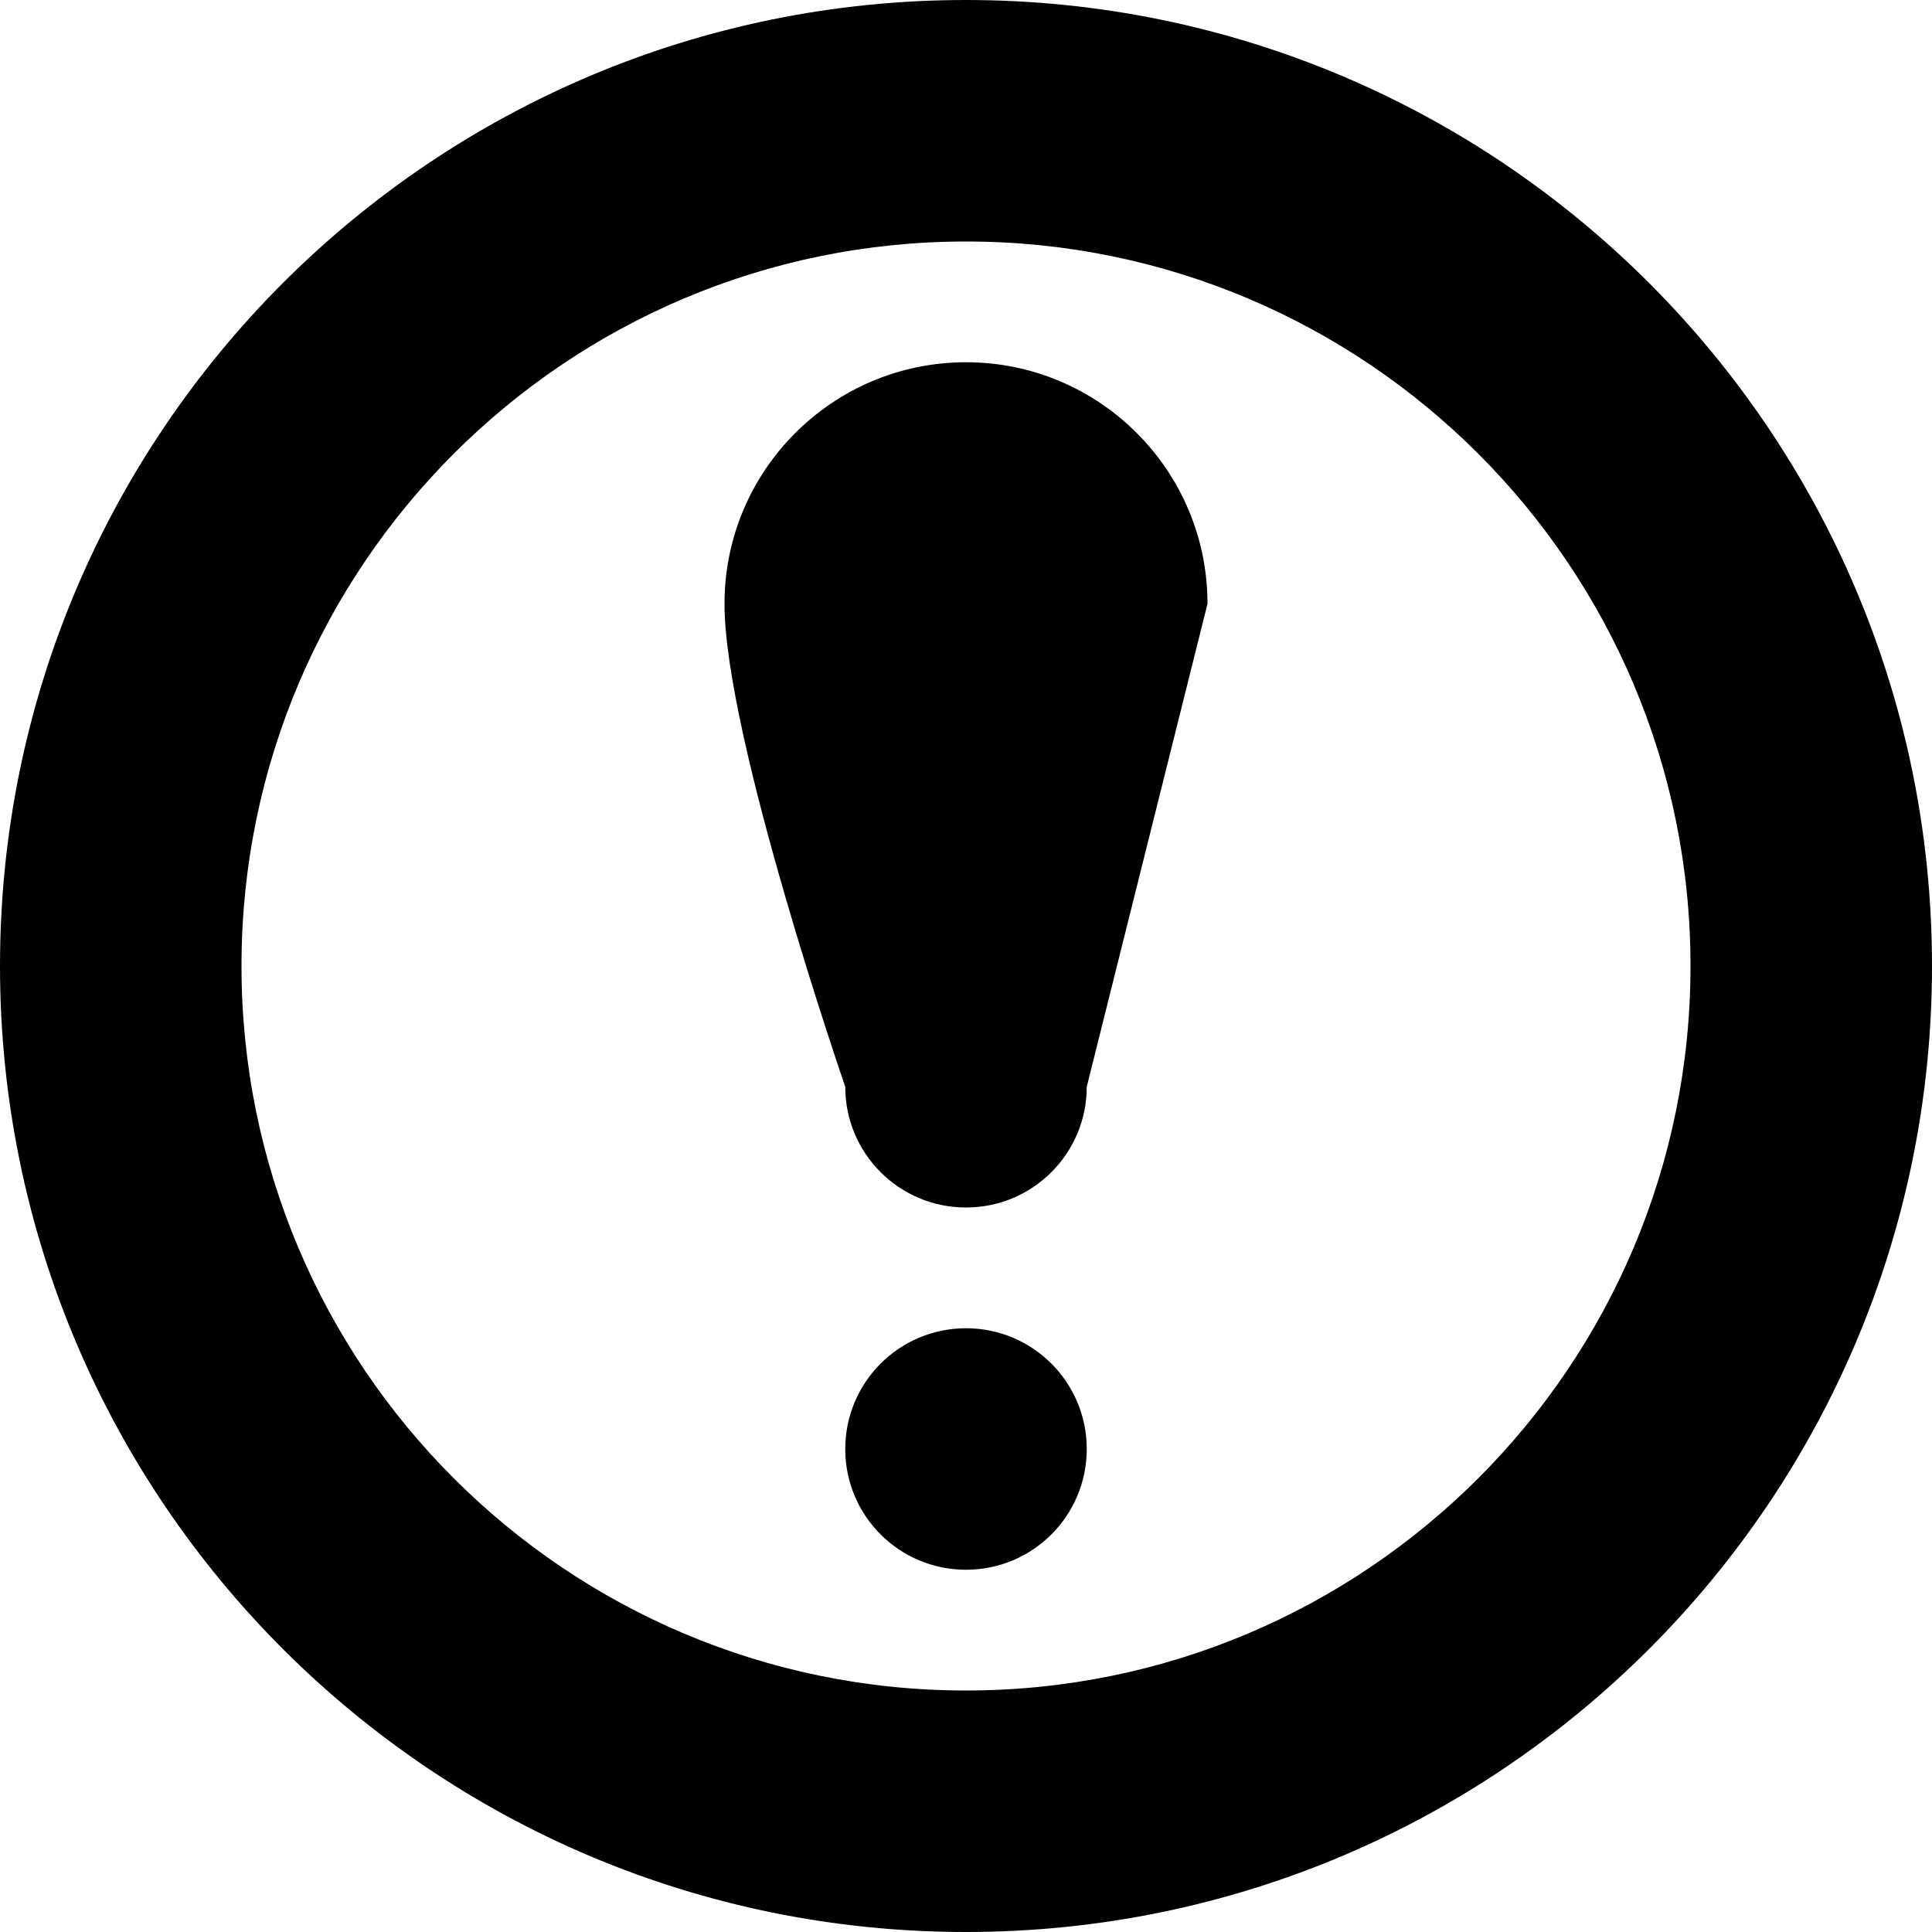
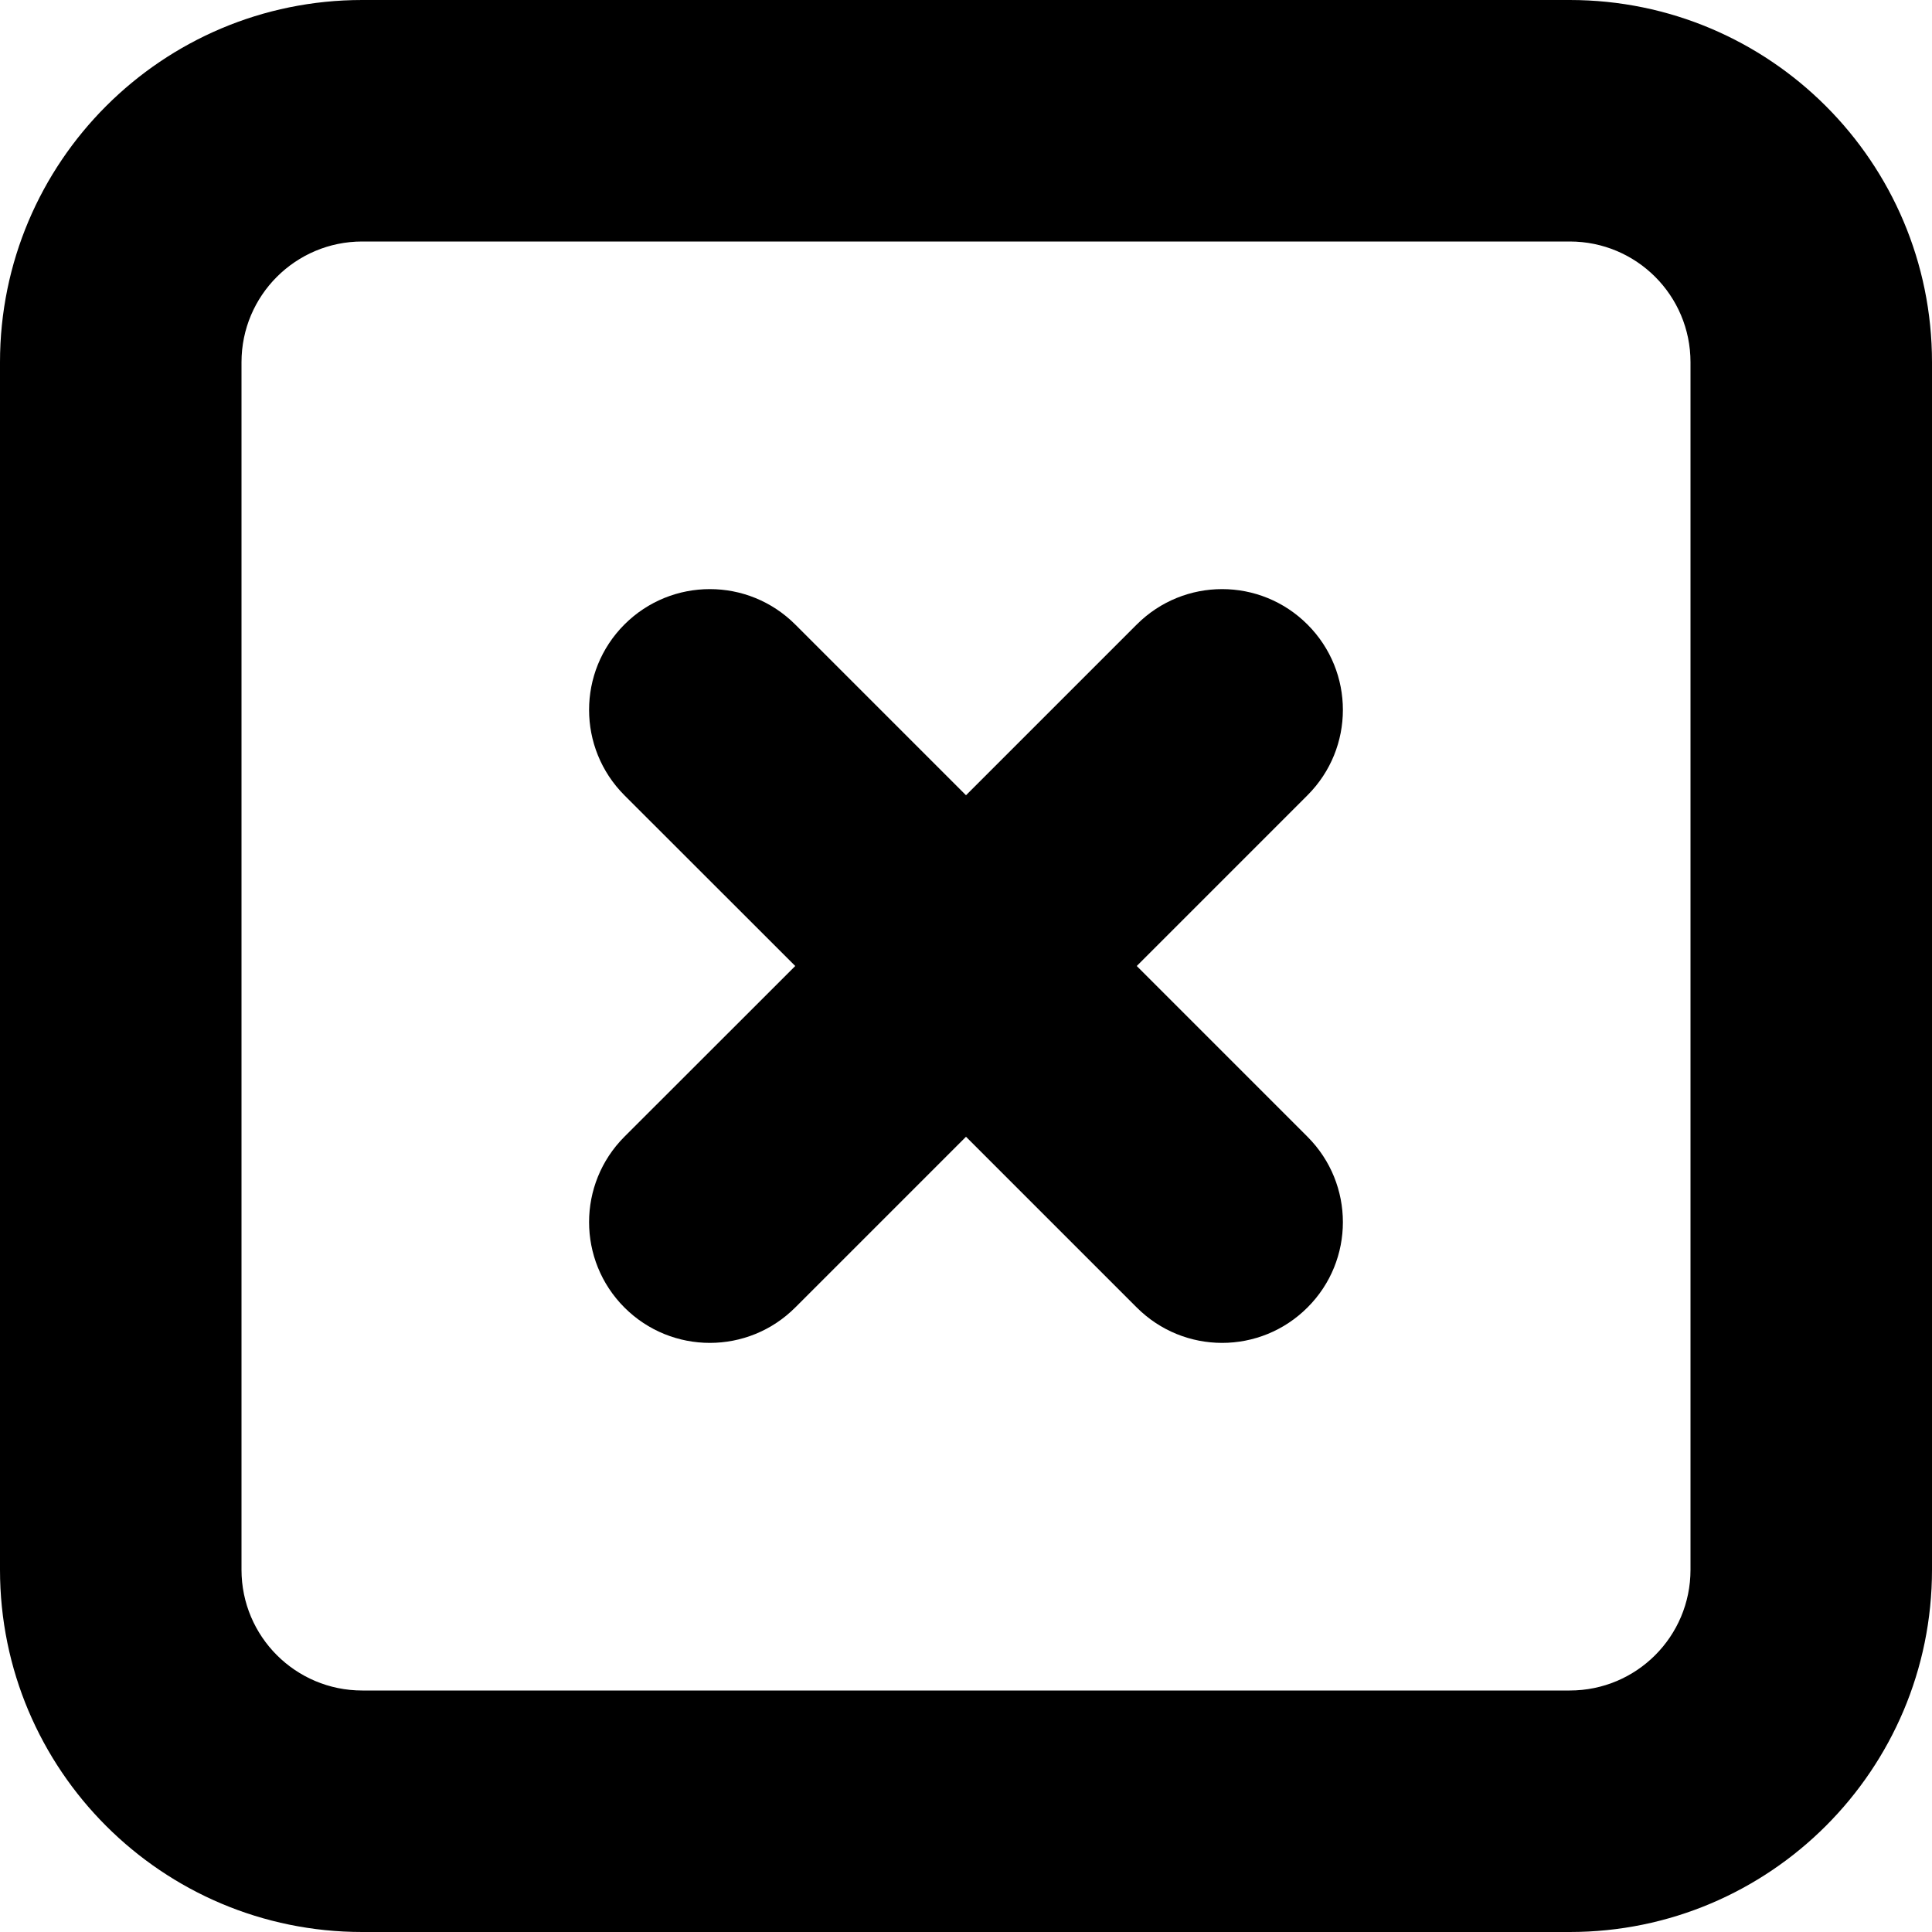
<svg xmlns="http://www.w3.org/2000/svg" version="1.1" id="Layer_1" x="0px" y="0px" width="48px" height="48px" viewBox="0 0 48 48" enable-background="new 0 0 16 16" xml:space="preserve" fill="#000000">
-   <path d="M 24.00,48.00c-13.254,0.00-24.00-10.746-24.00-24.00s 10.746-24.00, 24.00-24.00s 24.00,10.746, 24.00,24.00S 37.254,48.00, 24.00,48.00z M 24.00,6.00 C 14.061,6.00, 6.00,14.061, 6.00,24.00s 8.061,18.00, 18.00,18.00s 18.00-8.061, 18.00-18.00S 33.939,6.00, 24.00,6.00z M 24.00,30.00c-1.659,0.00-3.00-1.341-3.00-3.00c0.00,0.00-3.00-8.688-3.00-12.00s 2.688-6.00, 6.00-6.00s 6.00,2.688, 6.00,6.00 L 27.00,27.00C 27.00,28.659, 25.659,30.00, 24.00,30.00z M 24.00,33.00c 1.659,0.00, 3.00,1.344, 3.00,3.00c0.00,1.659-1.341,3.00-3.00,3.00s-3.00-1.341-3.00-3.00C 21.00,34.344, 22.341,33.00, 24.00,33.00z" />
+   <path d="M 39.00,48.00L9.00,48.00 c-4.971,0.00-9.00-4.029-9.00-9.00L0.00,9.00 c0.00-4.971, 4.029-9.00, 9.00-9.00l30.00,0.00 c 4.968,0.00, 9.00,4.029, 9.00,9.00l0.00,30.00 C 48.00,43.971, 43.968,48.00, 39.00,48.00z M 42.00,9.00c0.00-1.659-1.341-3.00-3.00-3.00L9.00,6.00 C 7.344,6.00, 6.00,7.341, 6.00,9.00l0.00,30.00 c0.00,1.659, 1.344,3.00, 3.00,3.00l30.00,0.00 c 1.659,0.00, 3.00-1.341, 3.00-3.00L42.00,9.00 z M 32.484,32.484c-1.173,1.173-3.069,1.173-4.242,0.00L 24.00,28.242l-4.242,4.242c-1.173,1.173-3.072,1.173-4.245,0.00 c-1.17-1.173-1.17-3.069,0.00-4.242L 19.758,24.00L 15.513,19.758c-1.17-1.173-1.17-3.069,0.00-4.242c 1.173-1.173, 3.072-1.173, 4.245,0.00L 24.00,19.758 l 4.242-4.242c 1.173-1.173, 3.069-1.173, 4.242,0.00s 1.173,3.069,0.00,4.242L 28.242,24.00l 4.242,4.242C 33.657,29.415, 33.657,31.314, 32.484,32.484z" />
</svg>
